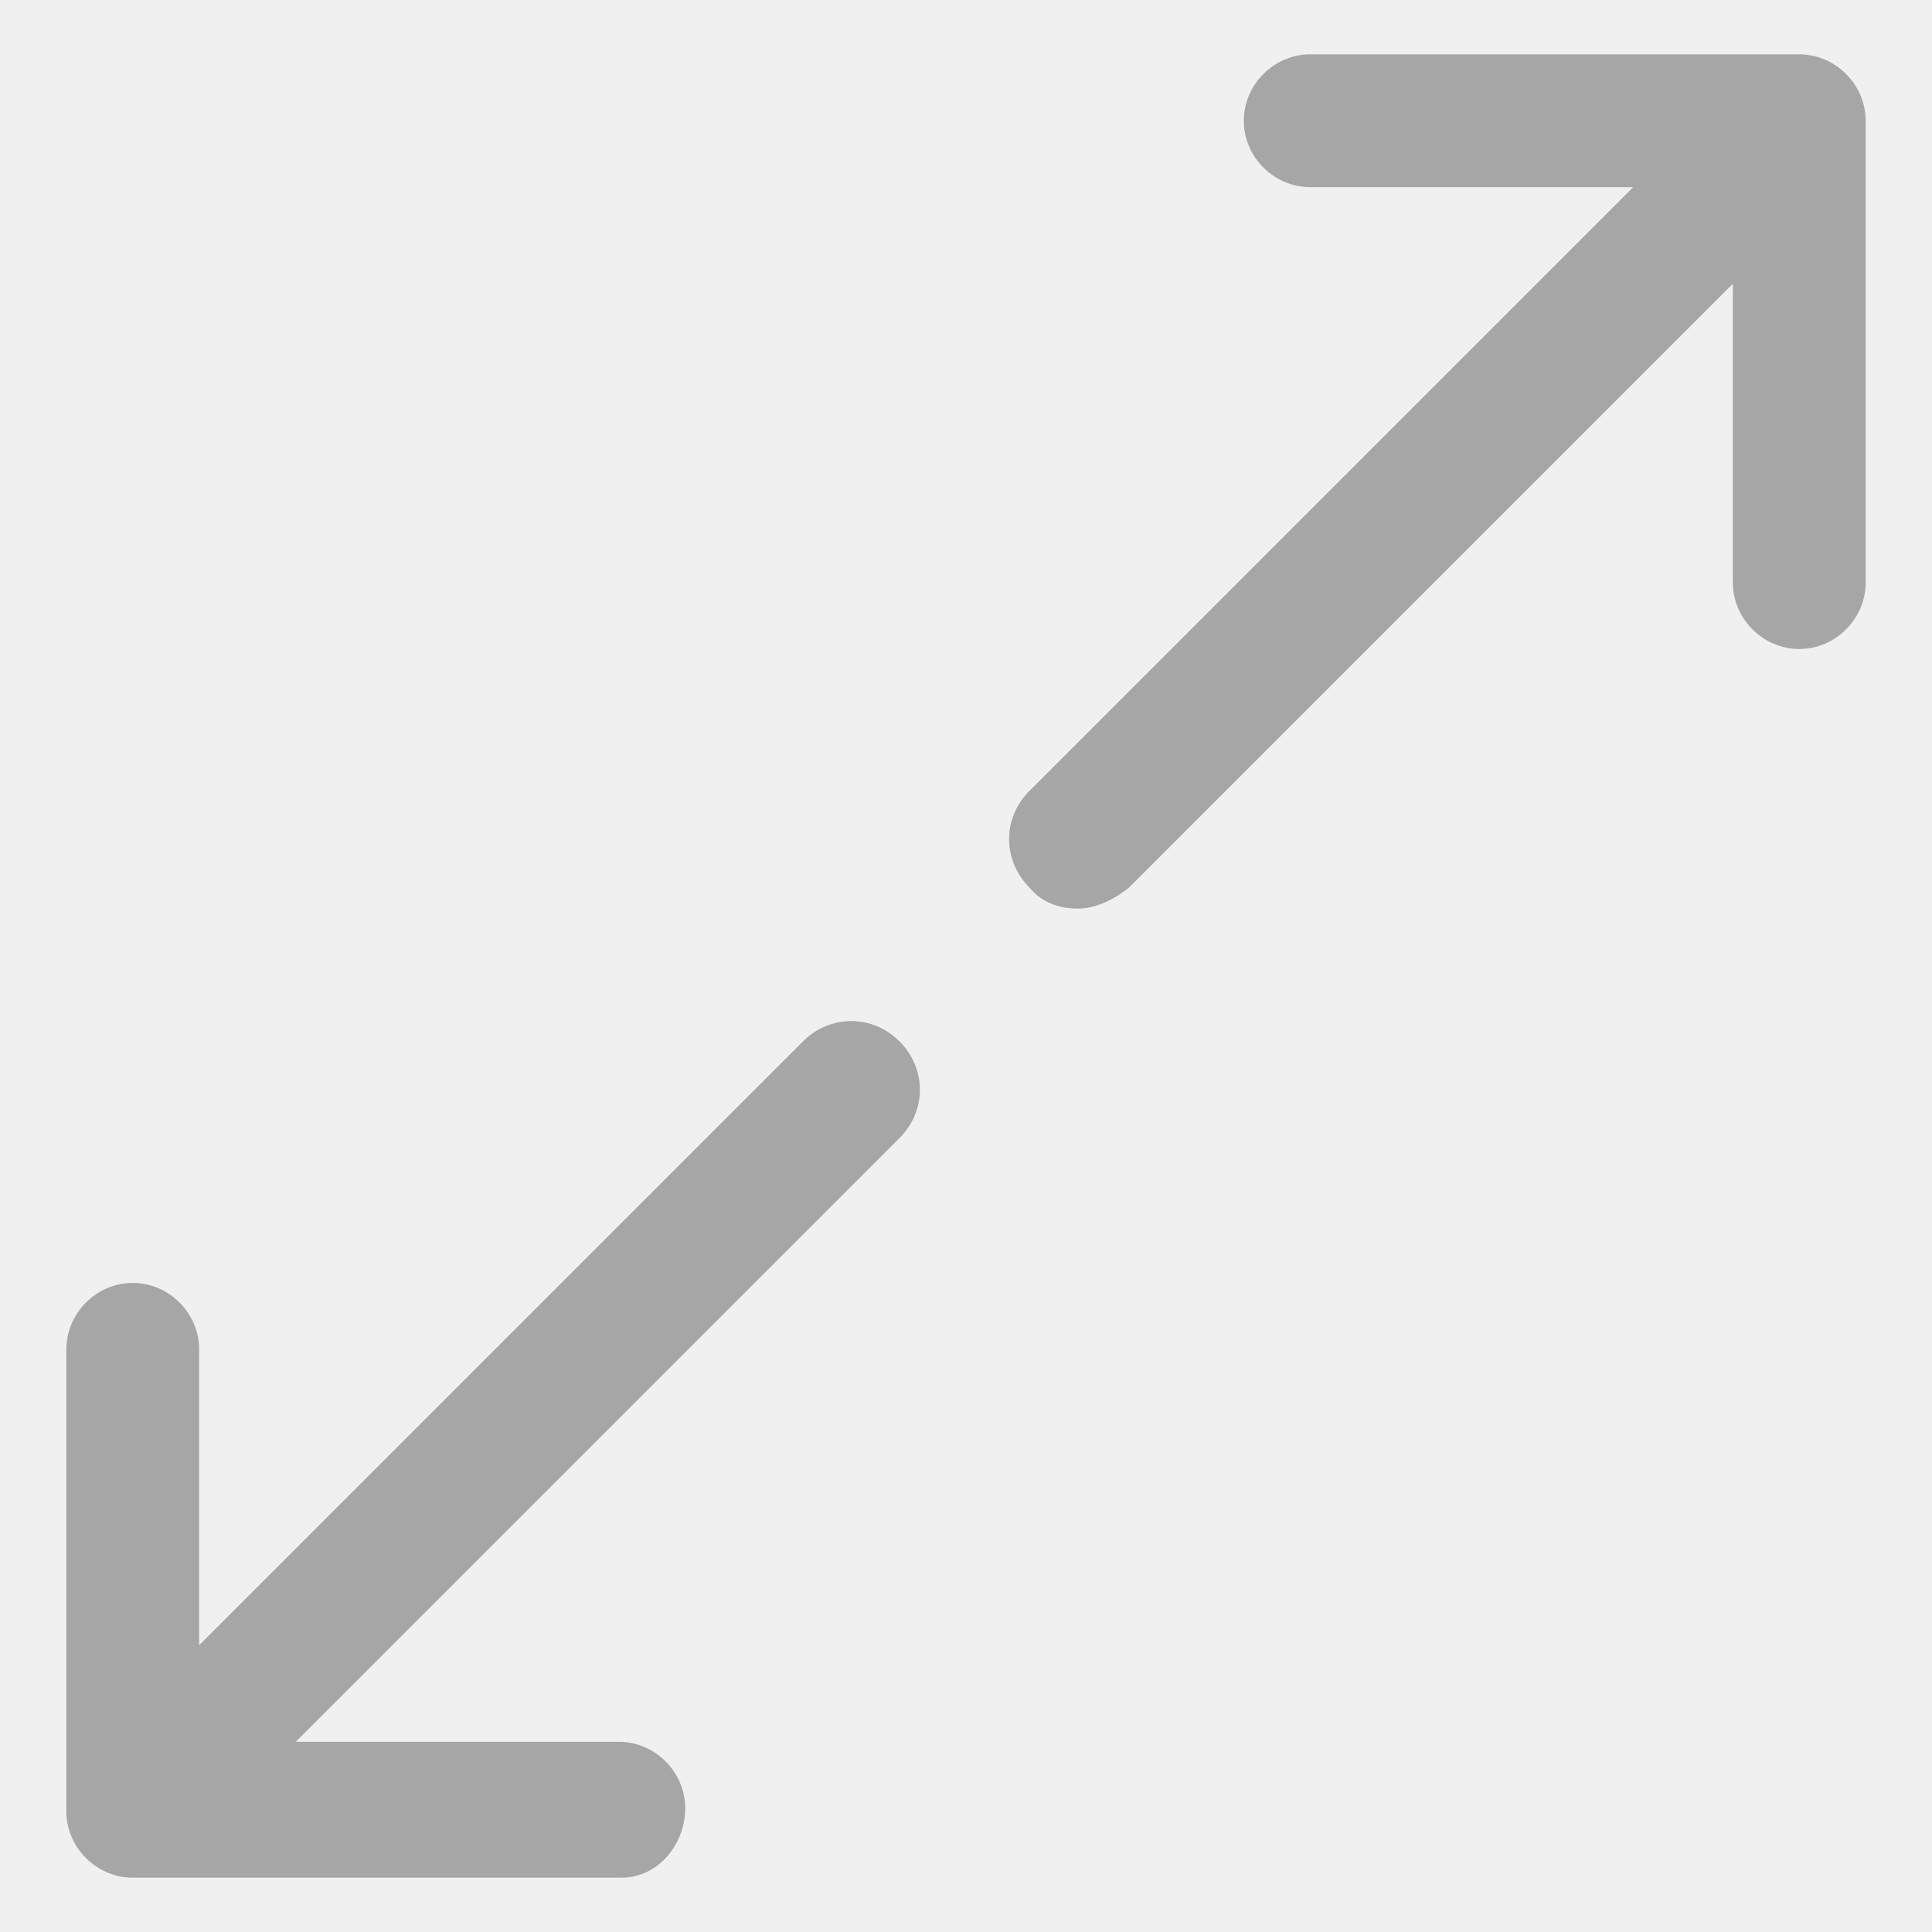
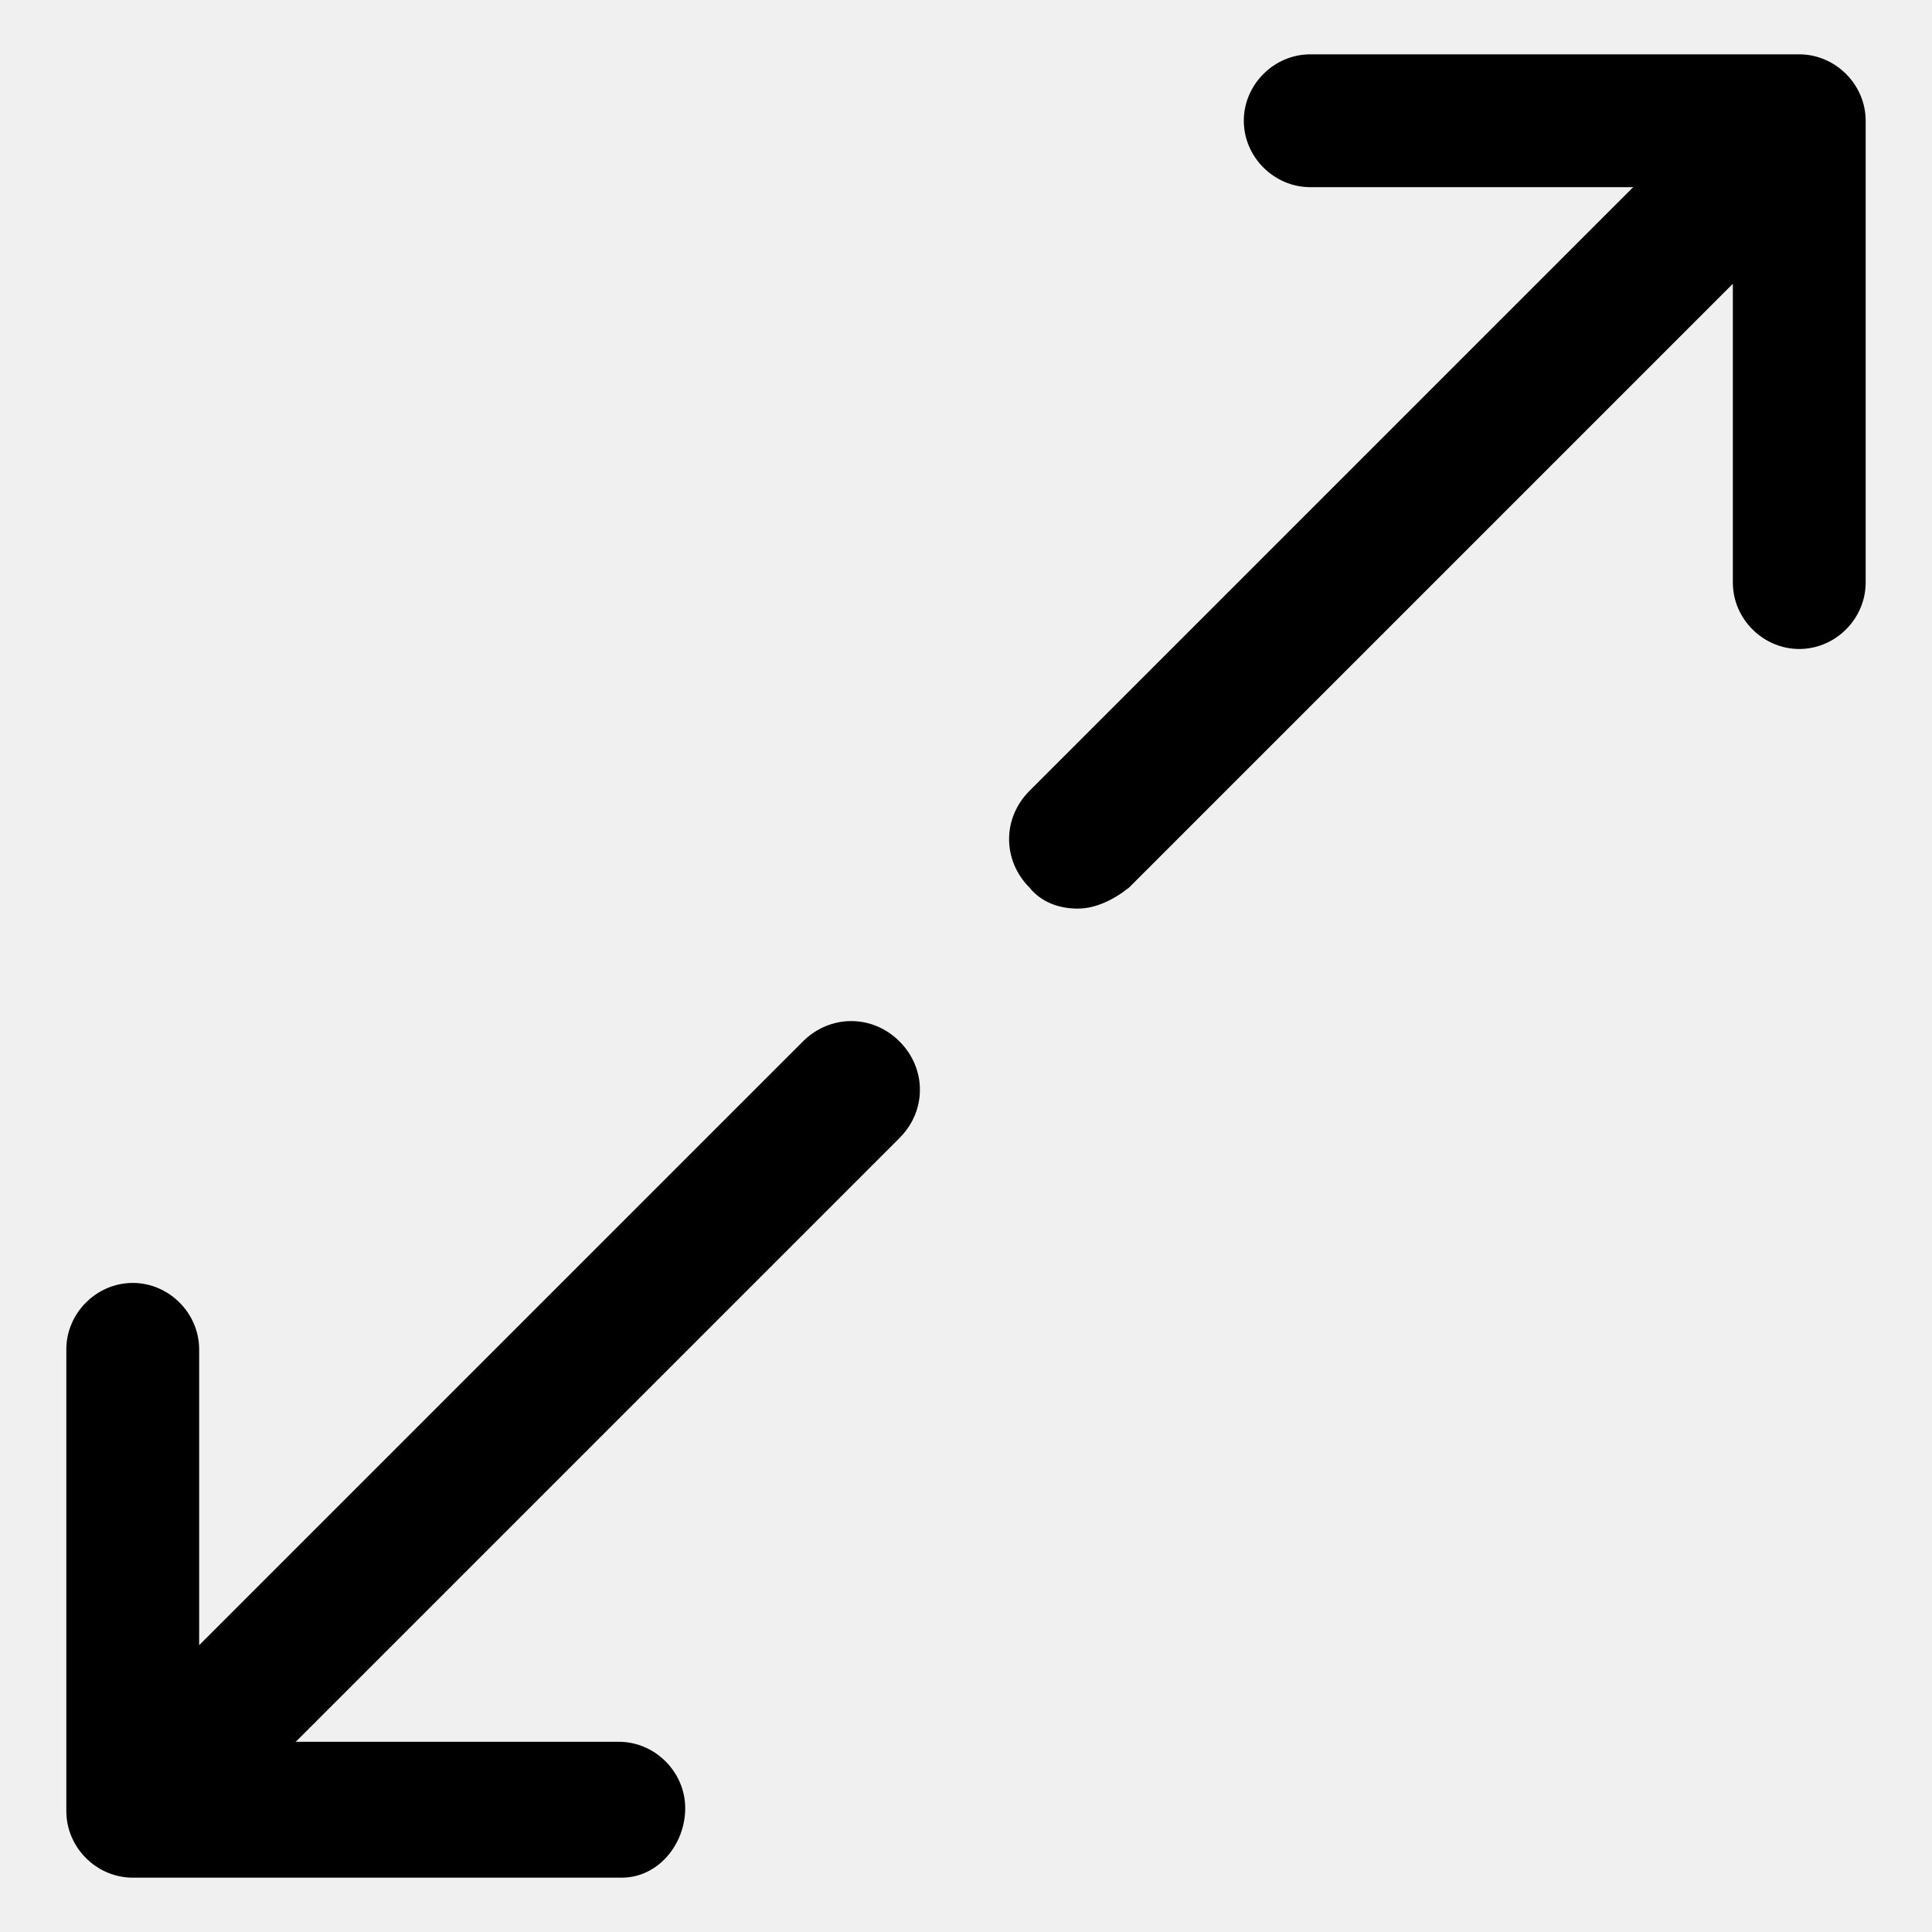
<svg xmlns="http://www.w3.org/2000/svg" width="24" height="24" viewBox="0 0 24 24" fill="none">
  <g clip-path="url(#clip0_8152_4469)">
-     <path d="M13.388 11.287C13.163 11.287 12.938 11.212 12.788 11.025C12.451 10.687 12.451 10.162 12.788 9.825L20.288 2.325H16.276C15.826 2.325 15.451 1.95 15.451 1.5C15.451 1.05 15.826 0.675 16.276 0.675H22.351C22.801 0.675 23.176 1.05 23.176 1.5V7.237C23.176 7.687 22.801 8.062 22.351 8.062C21.901 8.062 21.526 7.687 21.526 7.237V3.525L14.026 11.025C13.838 11.175 13.613 11.287 13.388 11.287Z" fill="#A6A6A6" />
-     <path d="M7.724 23.325H1.649C1.199 23.325 0.824 22.95 0.824 22.5V16.762C0.824 16.312 1.199 15.937 1.649 15.937C2.099 15.937 2.474 16.312 2.474 16.762V20.437L9.974 12.937C10.312 12.6 10.837 12.6 11.174 12.937C11.512 13.275 11.512 13.8 11.174 14.137L3.674 21.637H7.687C8.137 21.637 8.512 22.012 8.512 22.462C8.512 22.912 8.174 23.325 7.724 23.325Z" fill="#A6A6A6" />
+     <path d="M13.388 11.287C13.163 11.287 12.938 11.212 12.788 11.025C12.451 10.687 12.451 10.162 12.788 9.825L20.288 2.325H16.276C15.826 2.325 15.451 1.95 15.451 1.5C15.451 1.05 15.826 0.675 16.276 0.675H22.351C22.801 0.675 23.176 1.05 23.176 1.5V7.237C23.176 7.687 22.801 8.062 22.351 8.062C21.901 8.062 21.526 7.687 21.526 7.237V3.525L14.026 11.025C13.838 11.175 13.613 11.287 13.388 11.287Z" fill="currentColor" />
+     <path d="M7.724 23.325H1.649C1.199 23.325 0.824 22.95 0.824 22.5V16.762C0.824 16.312 1.199 15.937 1.649 15.937C2.099 15.937 2.474 16.312 2.474 16.762V20.437L9.974 12.937C10.312 12.6 10.837 12.6 11.174 12.937C11.512 13.275 11.512 13.8 11.174 14.137L3.674 21.637H7.687C8.137 21.637 8.512 22.012 8.512 22.462C8.512 22.912 8.174 23.325 7.724 23.325Z" fill="currentColor" />
  </g>
  <defs>
    <clipPath id="clip0_8152_4469">
      <rect width="24" height="24" fill="white" />
    </clipPath>
  </defs>
</svg>
